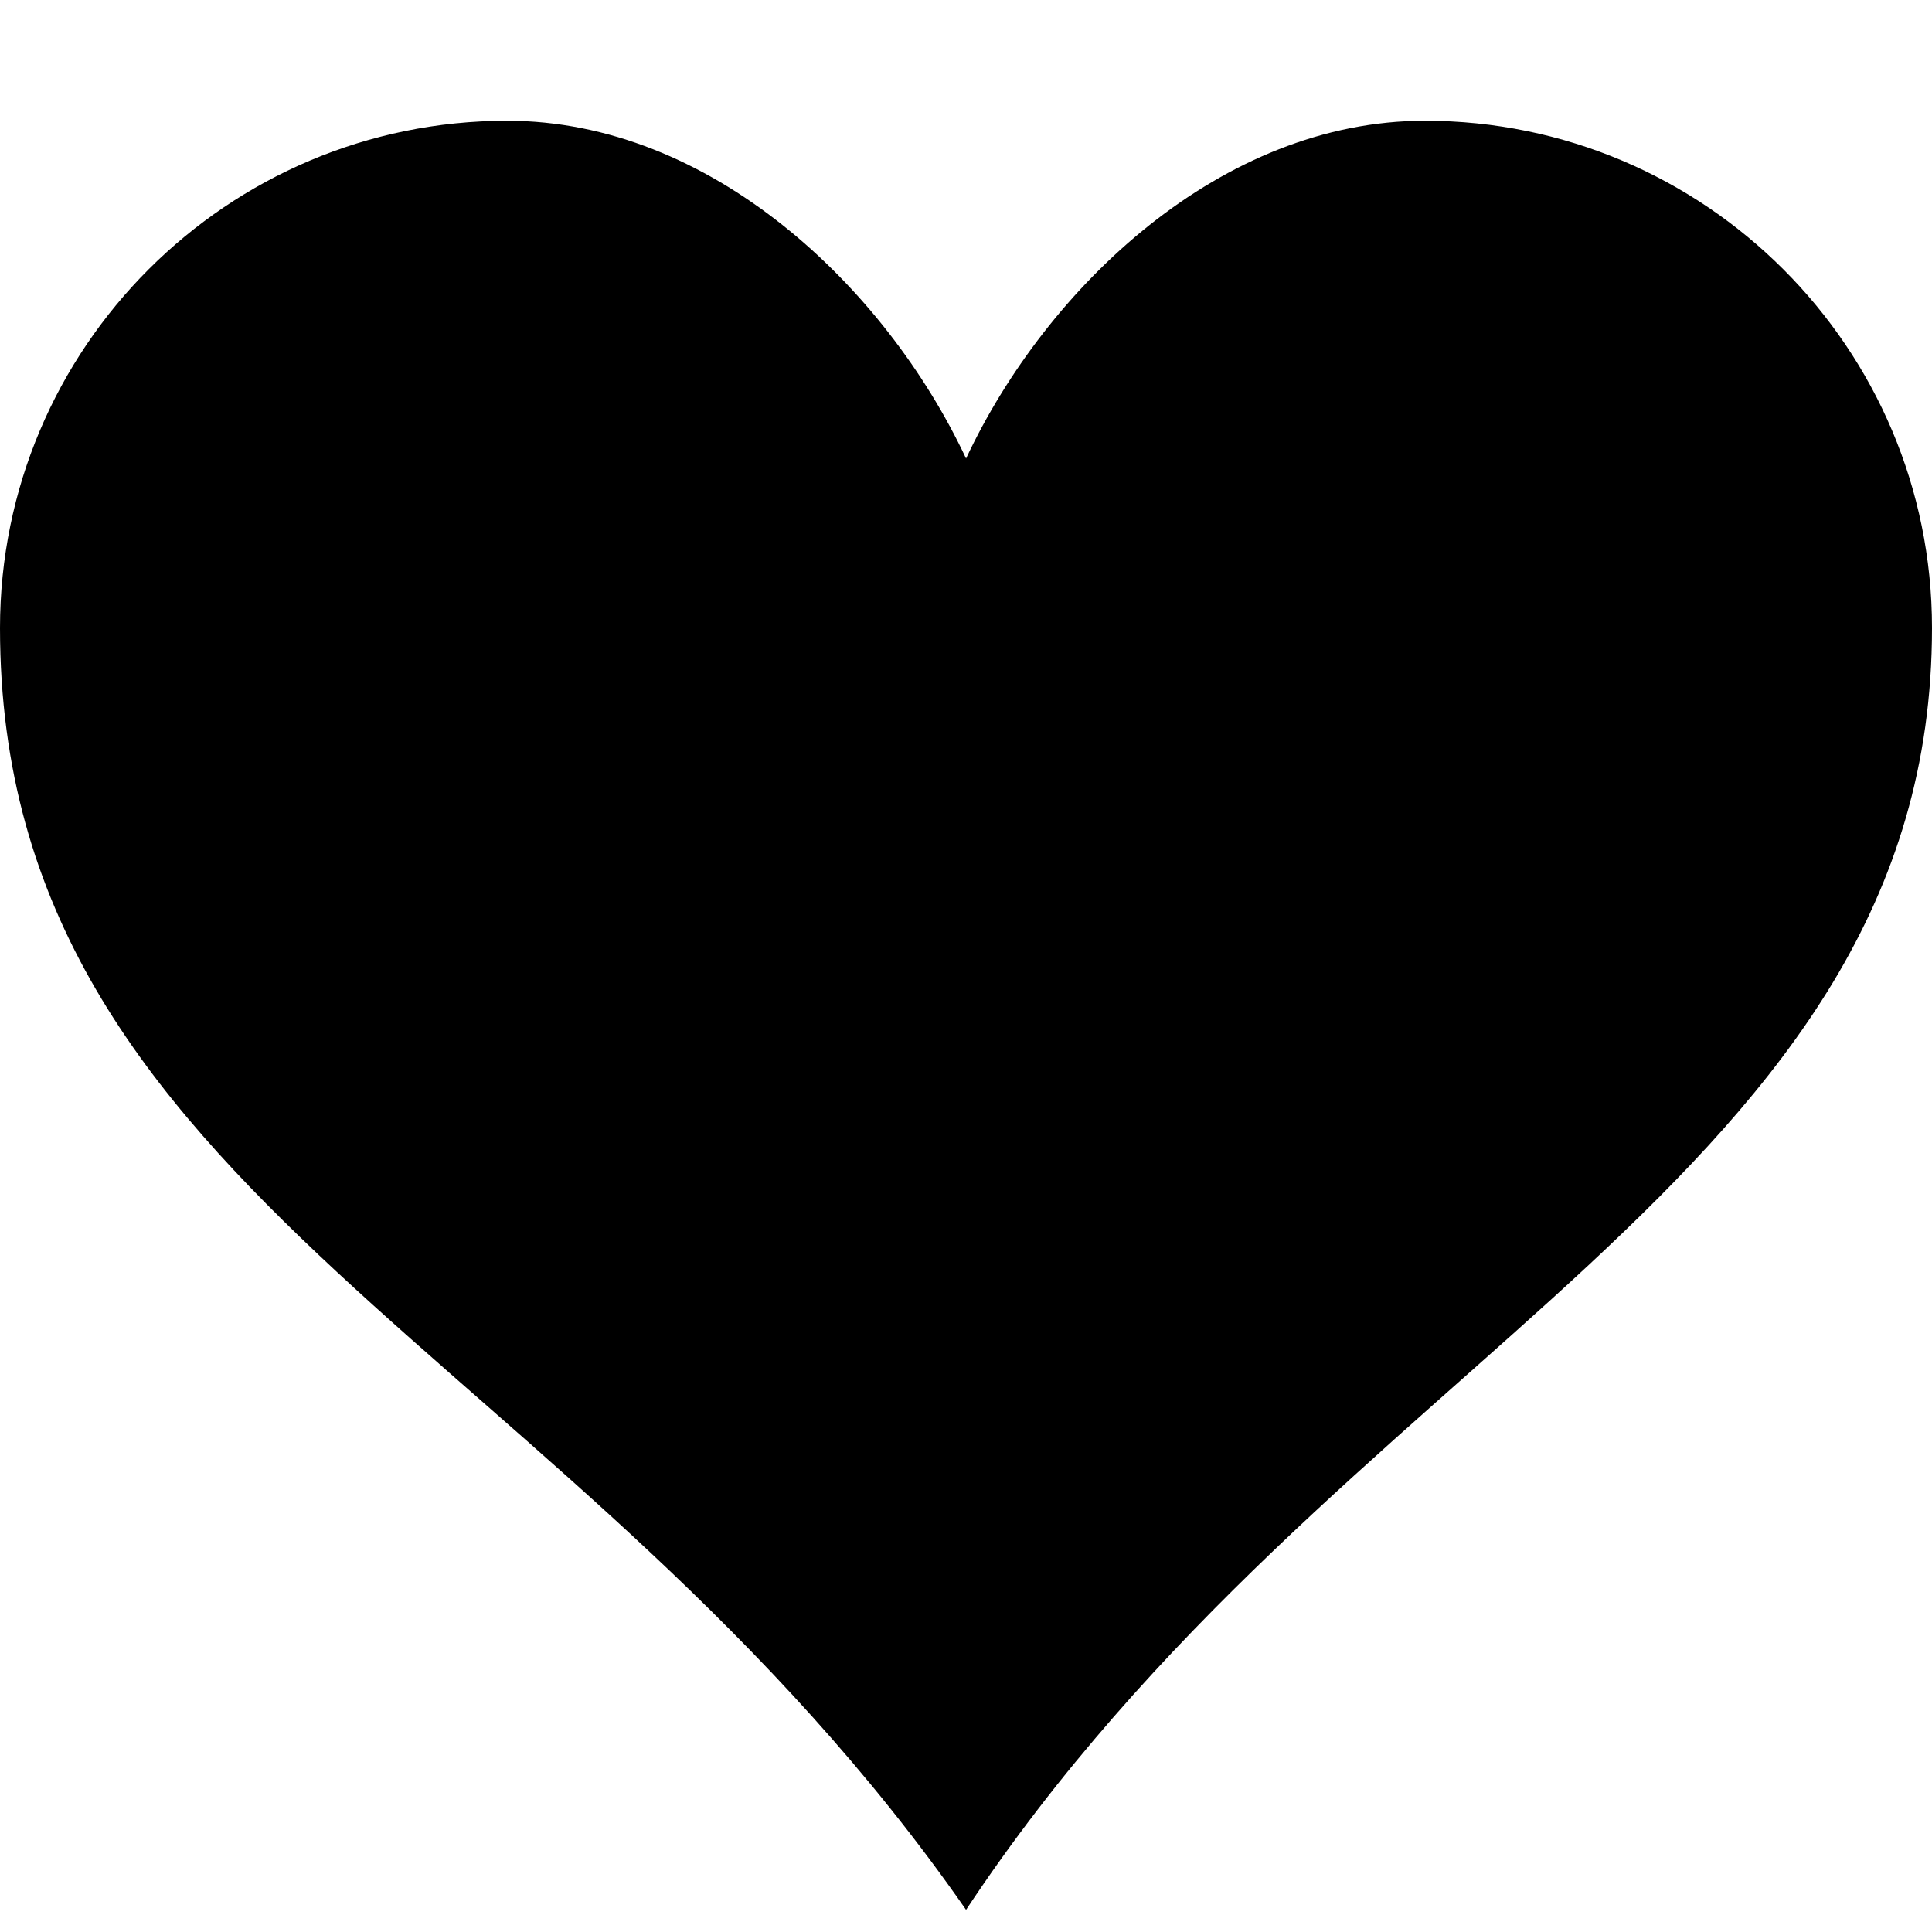
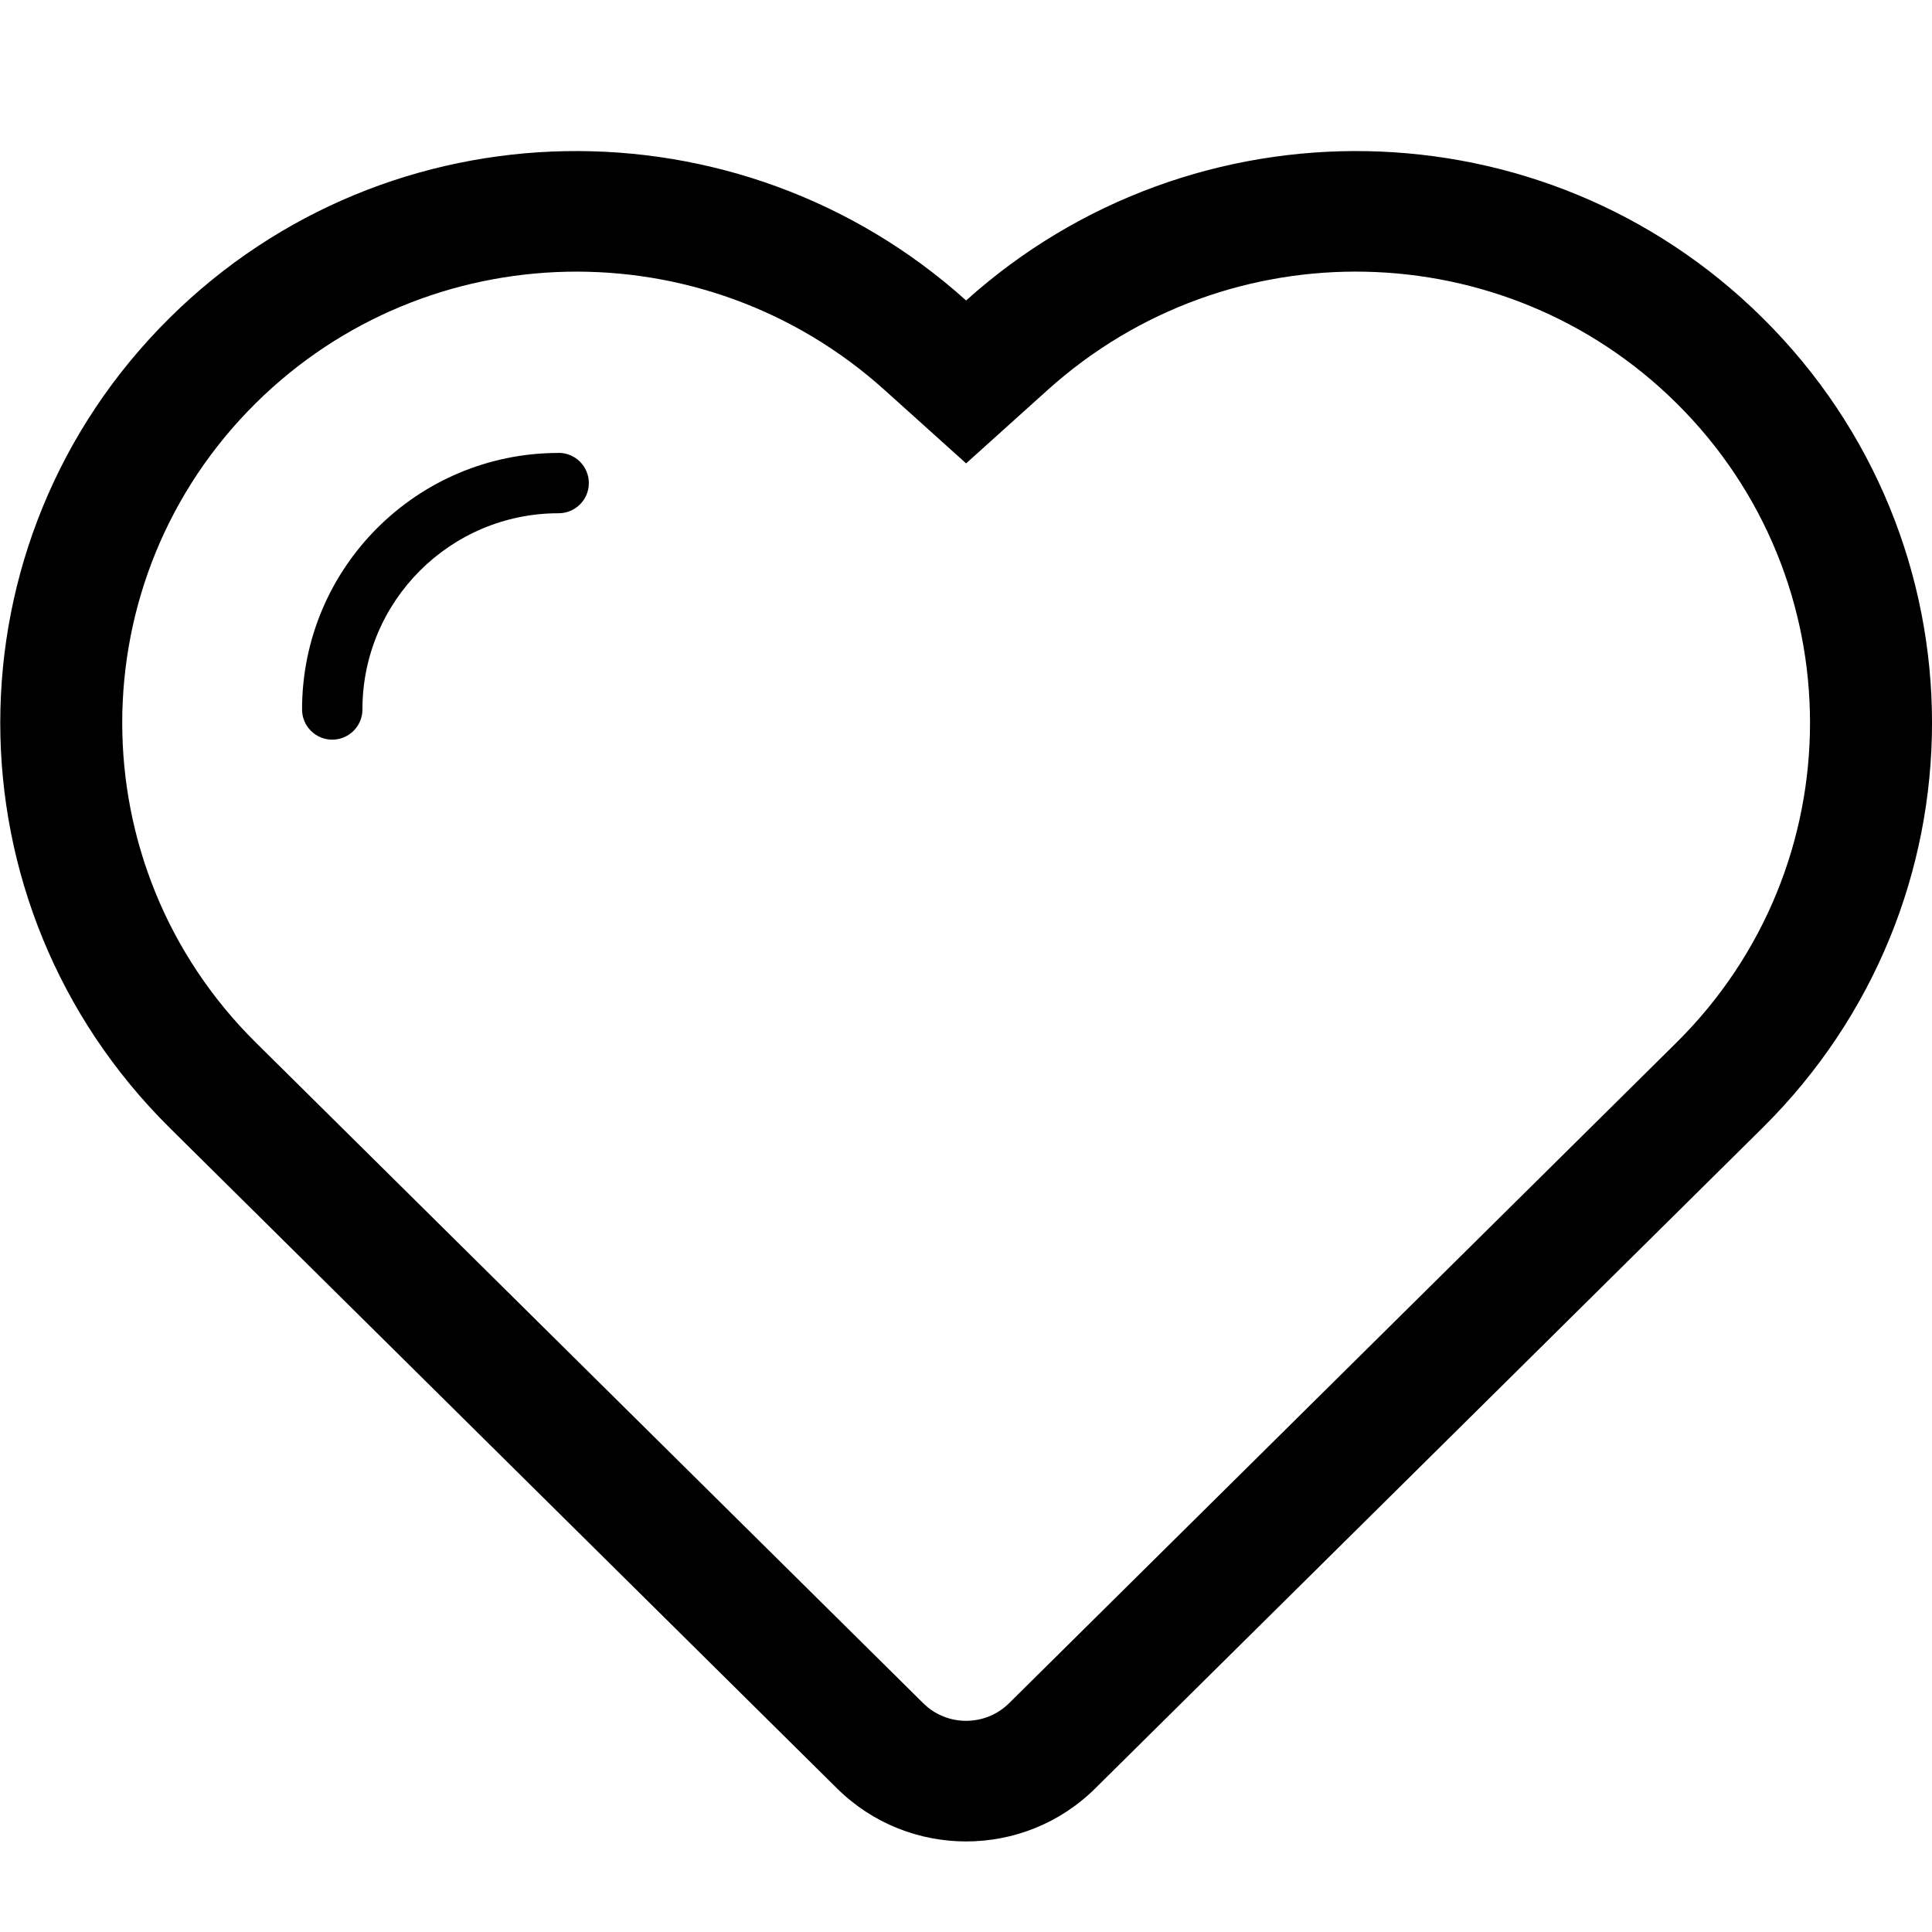
<svg xmlns="http://www.w3.org/2000/svg" version="1.1" width="32" height="32" viewBox="0 0 32 32">
-   <path d="M23.6 2c-3.363 0-6.258 2.736-7.599 5.594-1.342-2.858-4.237-5.594-7.601-5.594-4.637 0-8.4 3.764-8.4 8.401 0 9.433 9.516 11.906 16.001 21.232 6.13-9.268 15.999-12.1 15.999-21.232 0-4.637-3.763-8.401-8.4-8.401z" />
+   <path d="M29.193 5.265c-3.629-3.596-9.432-3.671-13.191-0.288-3.76-3.383-9.561-3.308-13.192 0.288-3.741 3.704-3.741 9.709 0 13.415 1.069 1.059 11.053 10.941 11.053 10.941 1.183 1.172 3.096 1.172 4.278 0 0 0 10.932-10.822 11.053-10.941 3.742-3.706 3.742-9.711-0.001-13.415zM27.768 17.268l-11.053 10.941c-0.393 0.391-1.034 0.391-1.425 0l-11.053-10.941c-2.95-2.92-2.95-7.671 0-10.591 2.844-2.815 7.416-2.914 10.409-0.222l1.356 1.22 1.355-1.22c2.994-2.692 7.566-2.594 10.41 0.222 2.95 2.919 2.95 7.67 0.001 10.591zM9.253 7.501c0.277 0 0.5 0.224 0.5 0.5s-0.224 0.5-0.5 0.5h-0.001c-1.794 0-3.249 1.455-3.249 3.249v0.001c0 0.276-0.224 0.5-0.5 0.5s-0.5-0.224-0.5-0.5v0c0-2.346 1.901-4.247 4.246-4.249 0.002 0 0.002-0.001 0.004-0.001z" />
</svg>
